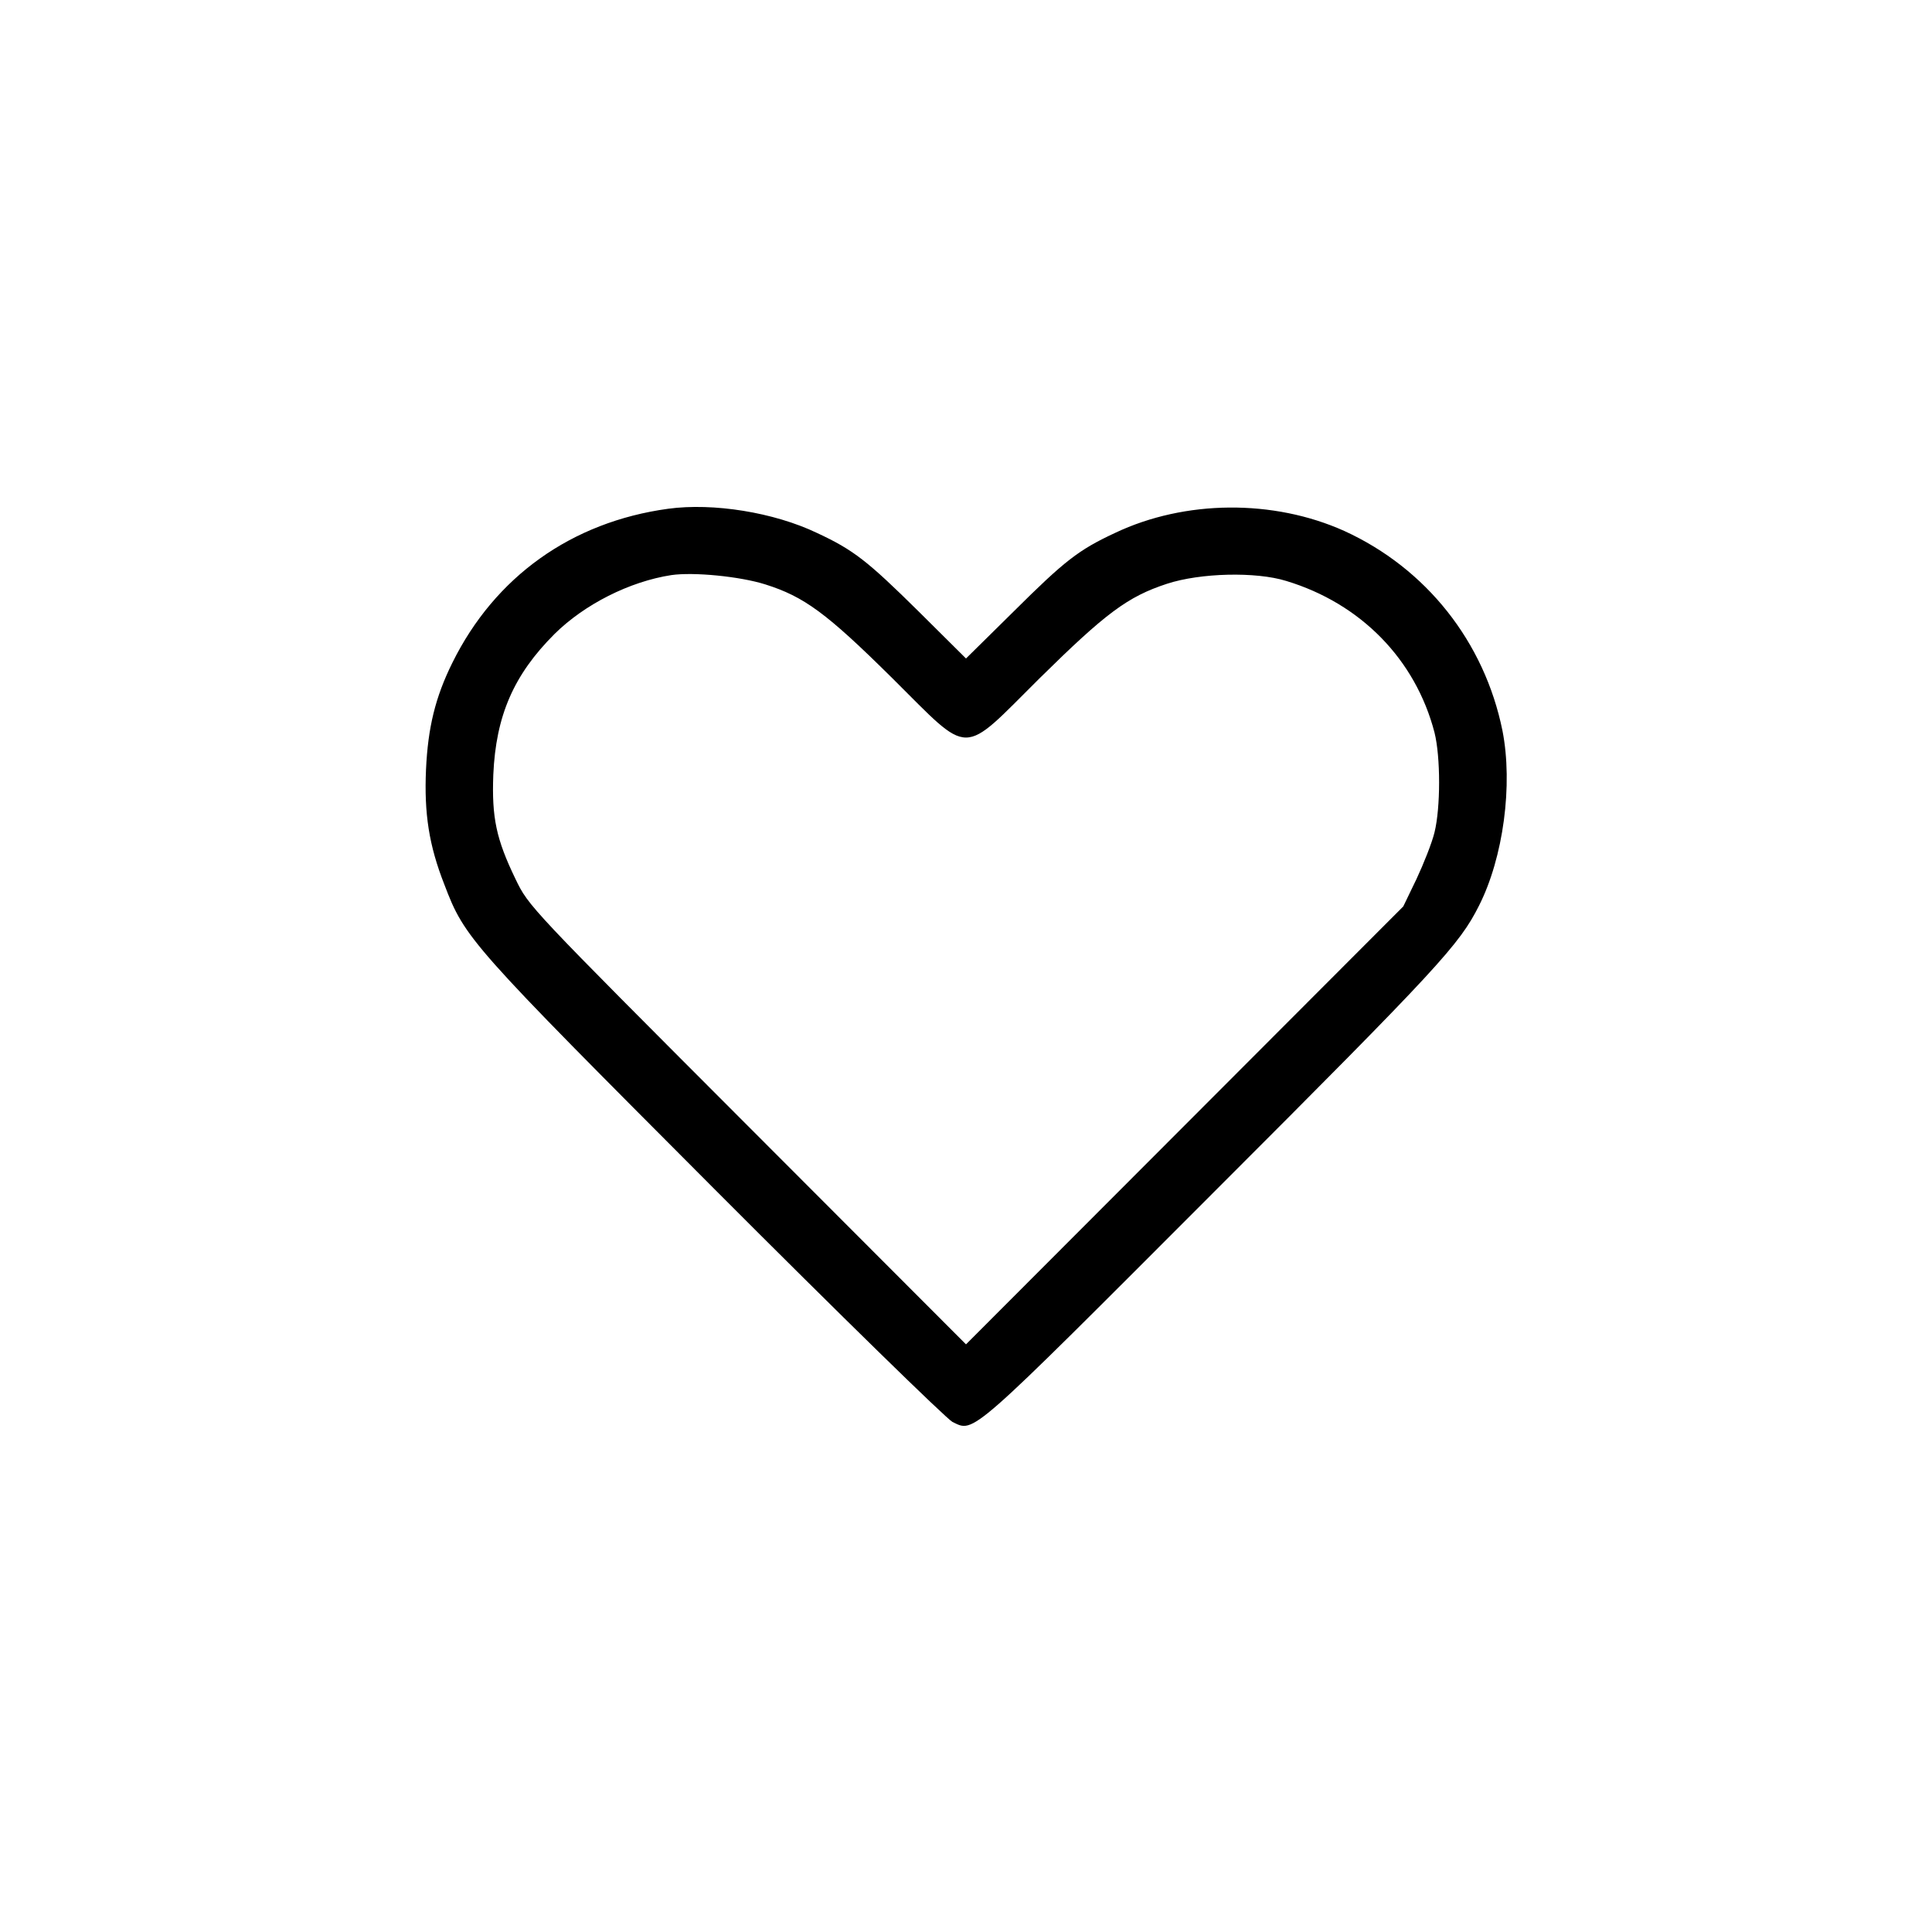
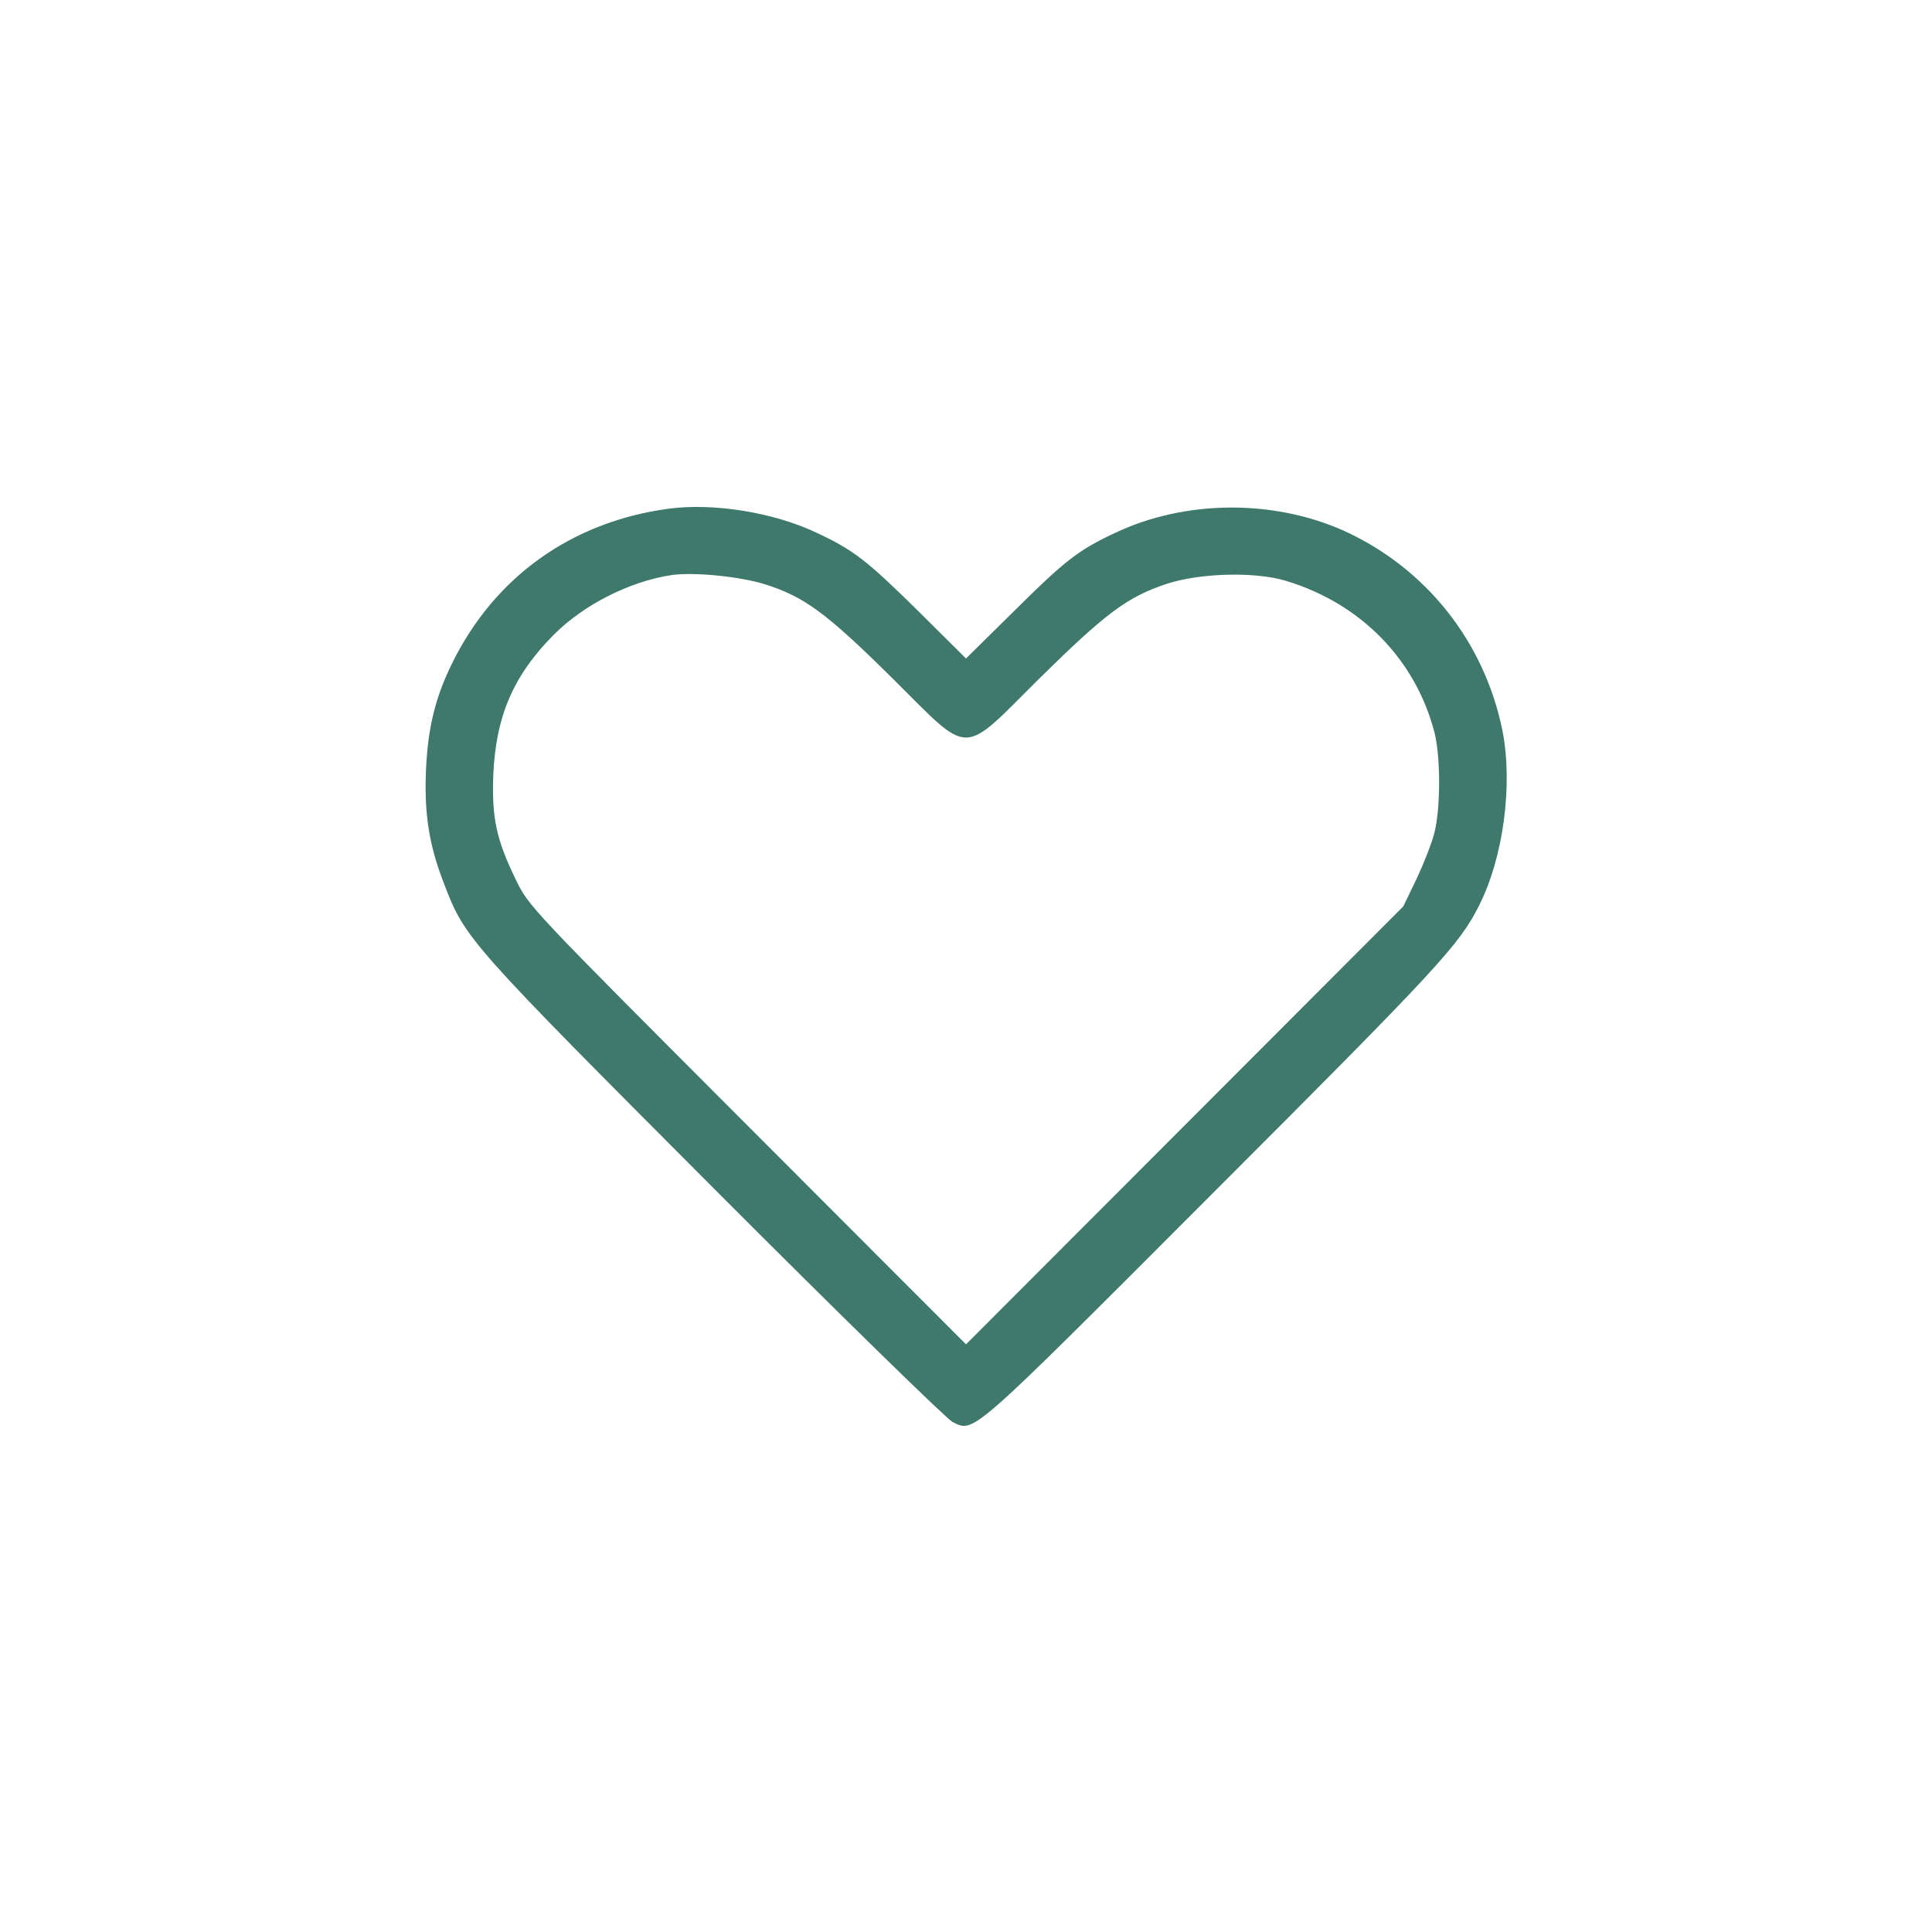
<svg xmlns="http://www.w3.org/2000/svg" version="1.0" width="600pt" height="600pt" viewBox="0 0 600 600" preserveAspectRatio="xMidYMid meet">
-   <g transform="translate(0,600) scale(0.1,-0.1)" fill="#000000" stroke="none">
+   <g transform="translate(0,600) scale(0.1,-0.1)" fill="#3f796c" stroke="none">
    <path d="M2075 4420 c-300 -41 -538 -211 -670 -478 -53 -107 -76 -201 -82 -332 -6 -136 9 -235 57 -357 64 -168 78 -183 839 -946 388 -389 721 -714 739 -723 69 -33 45 -54 813 715 699 699 761 767 822 888 76 150 106 376 73 544 -56 276 -237 504 -491 620 -220 99 -495 97 -712 -6 -114 -53 -157 -87 -315 -244 l-148 -146 -147 146 c-159 157 -202 191 -316 244 -134 64 -322 94 -462 75z m302 -235 c120 -38 189 -88 394 -291 248 -246 210 -246 458 0 205 202 273 253 395 293 104 34 276 38 370 9 232 -70 402 -244 461 -471 19 -76 19 -233 0 -310 -8 -33 -34 -98 -56 -145 l-41 -85 -679 -680 -679 -680 -679 680 c-679 680 -679 680 -720 765 -60 124 -74 191 -69 324 8 183 63 310 190 437 93 92 233 163 363 183 69 10 213 -4 292 -29z" />
  </g>
</svg>
